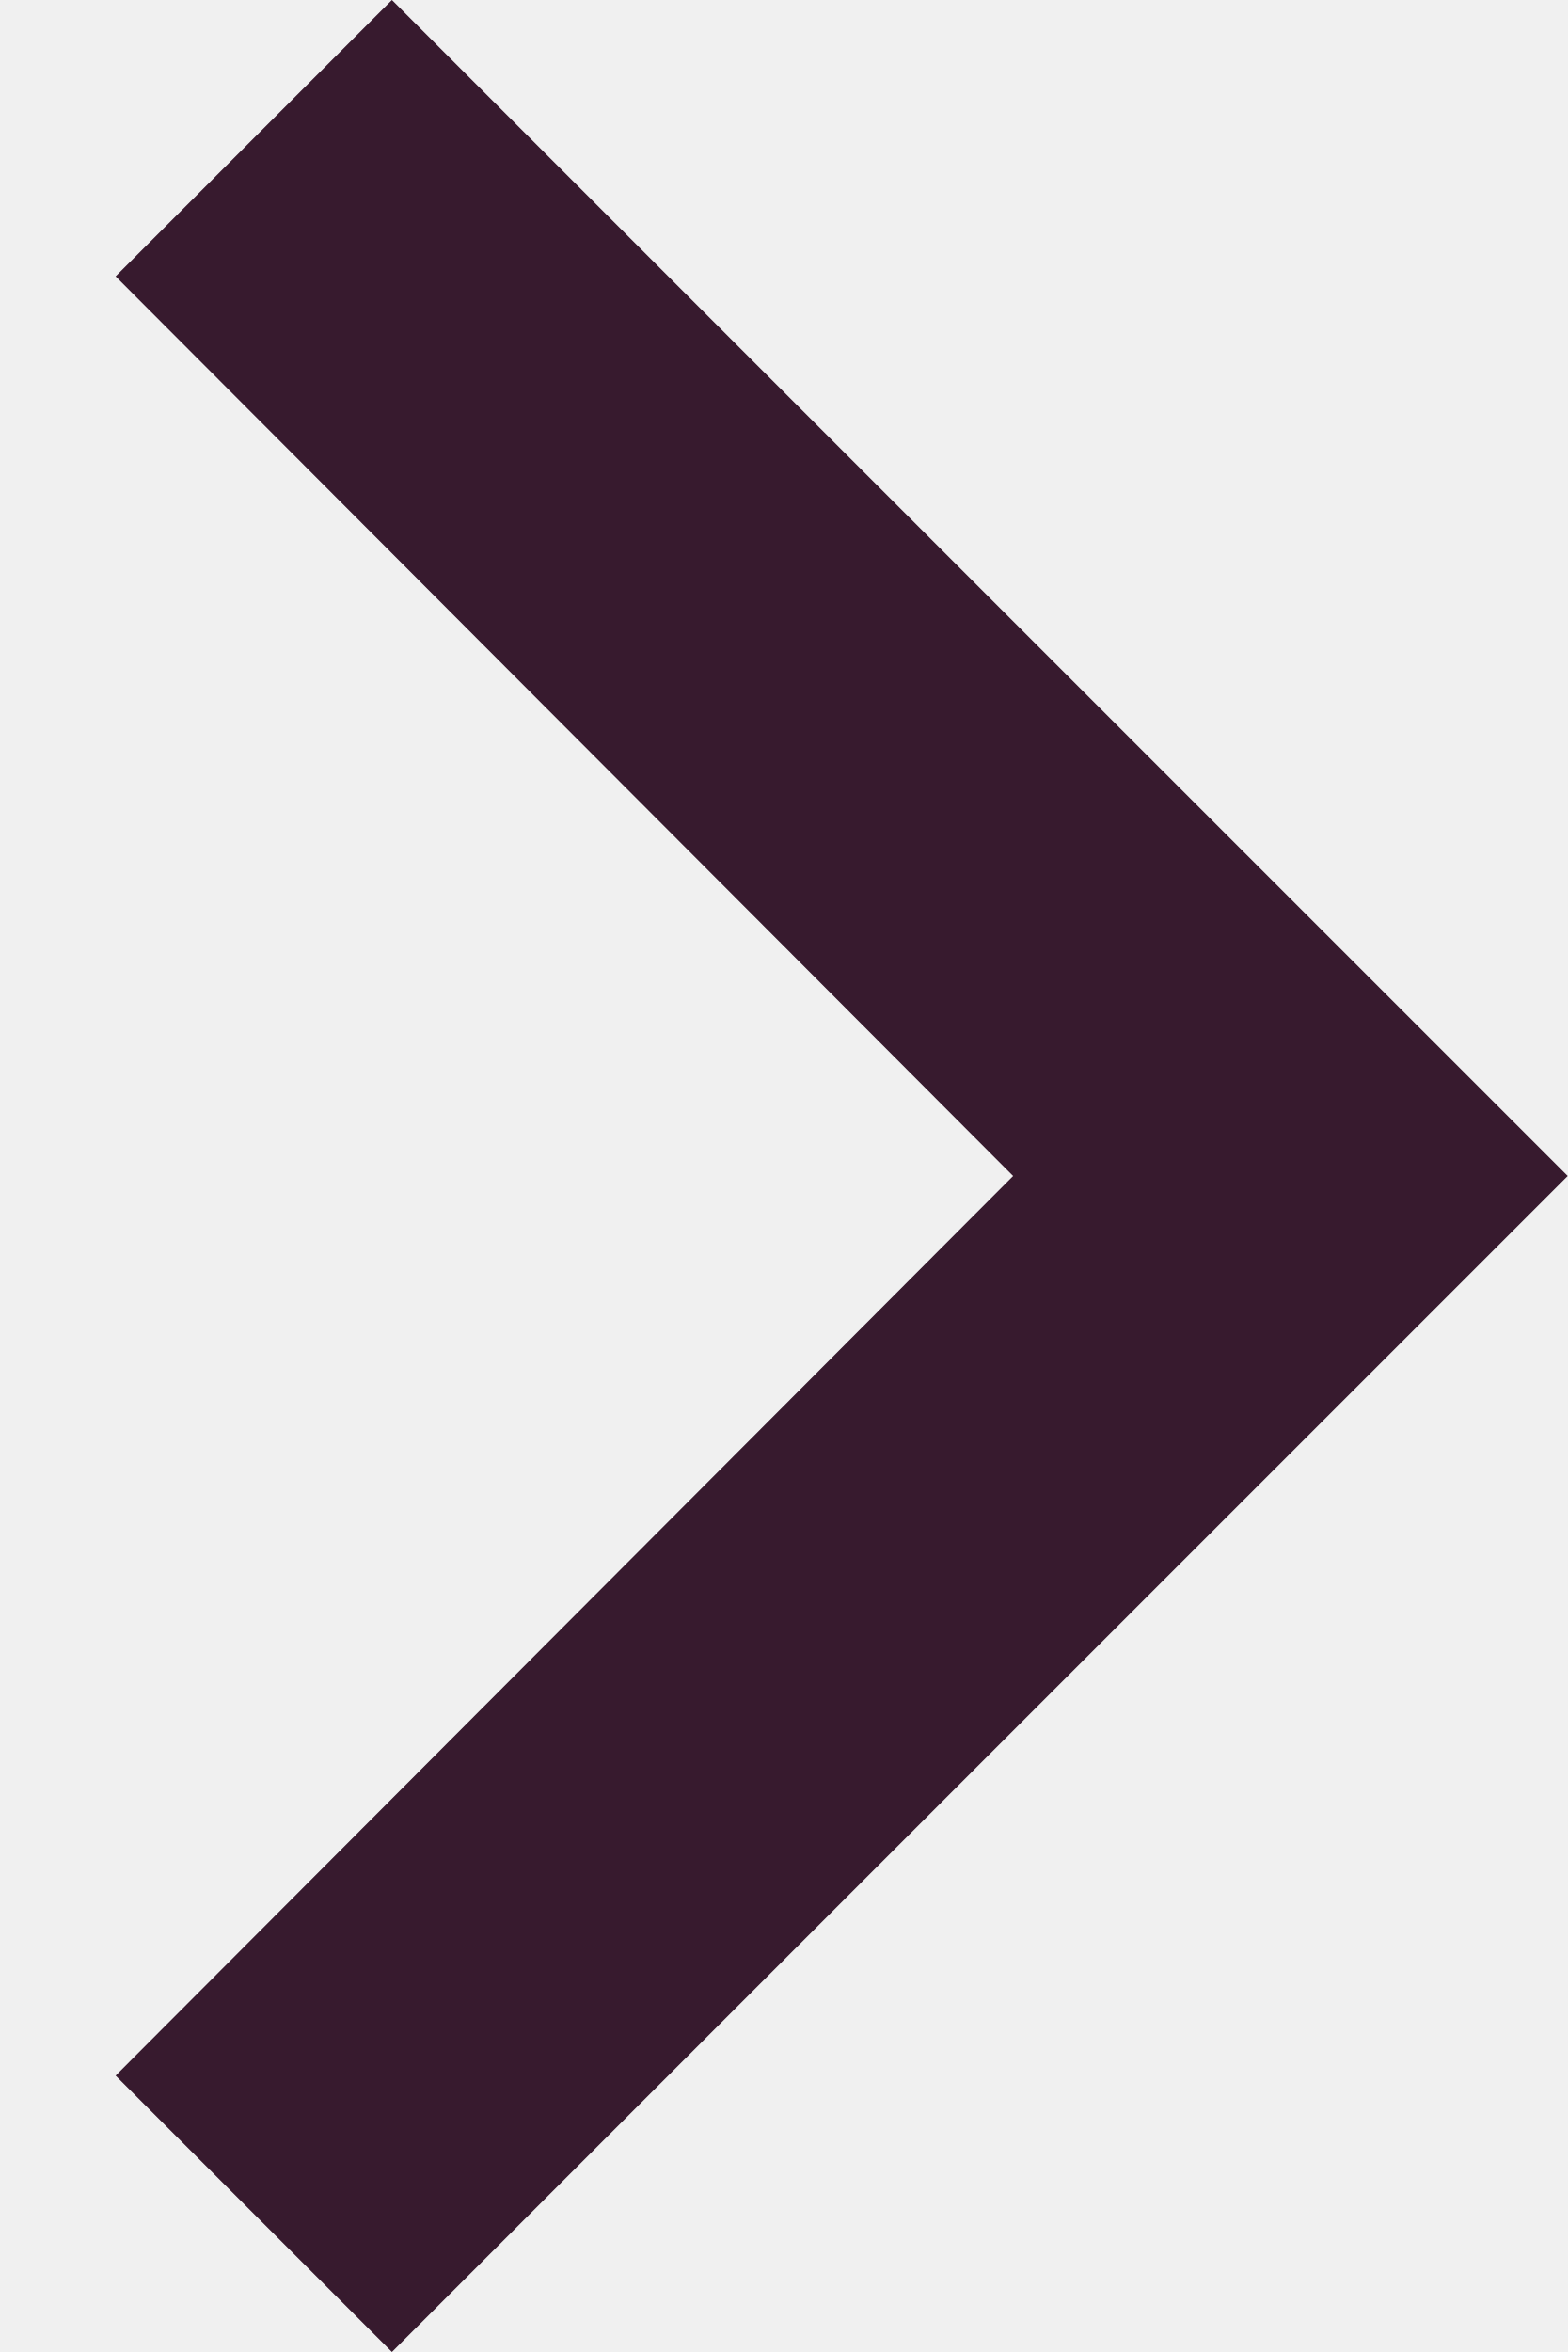
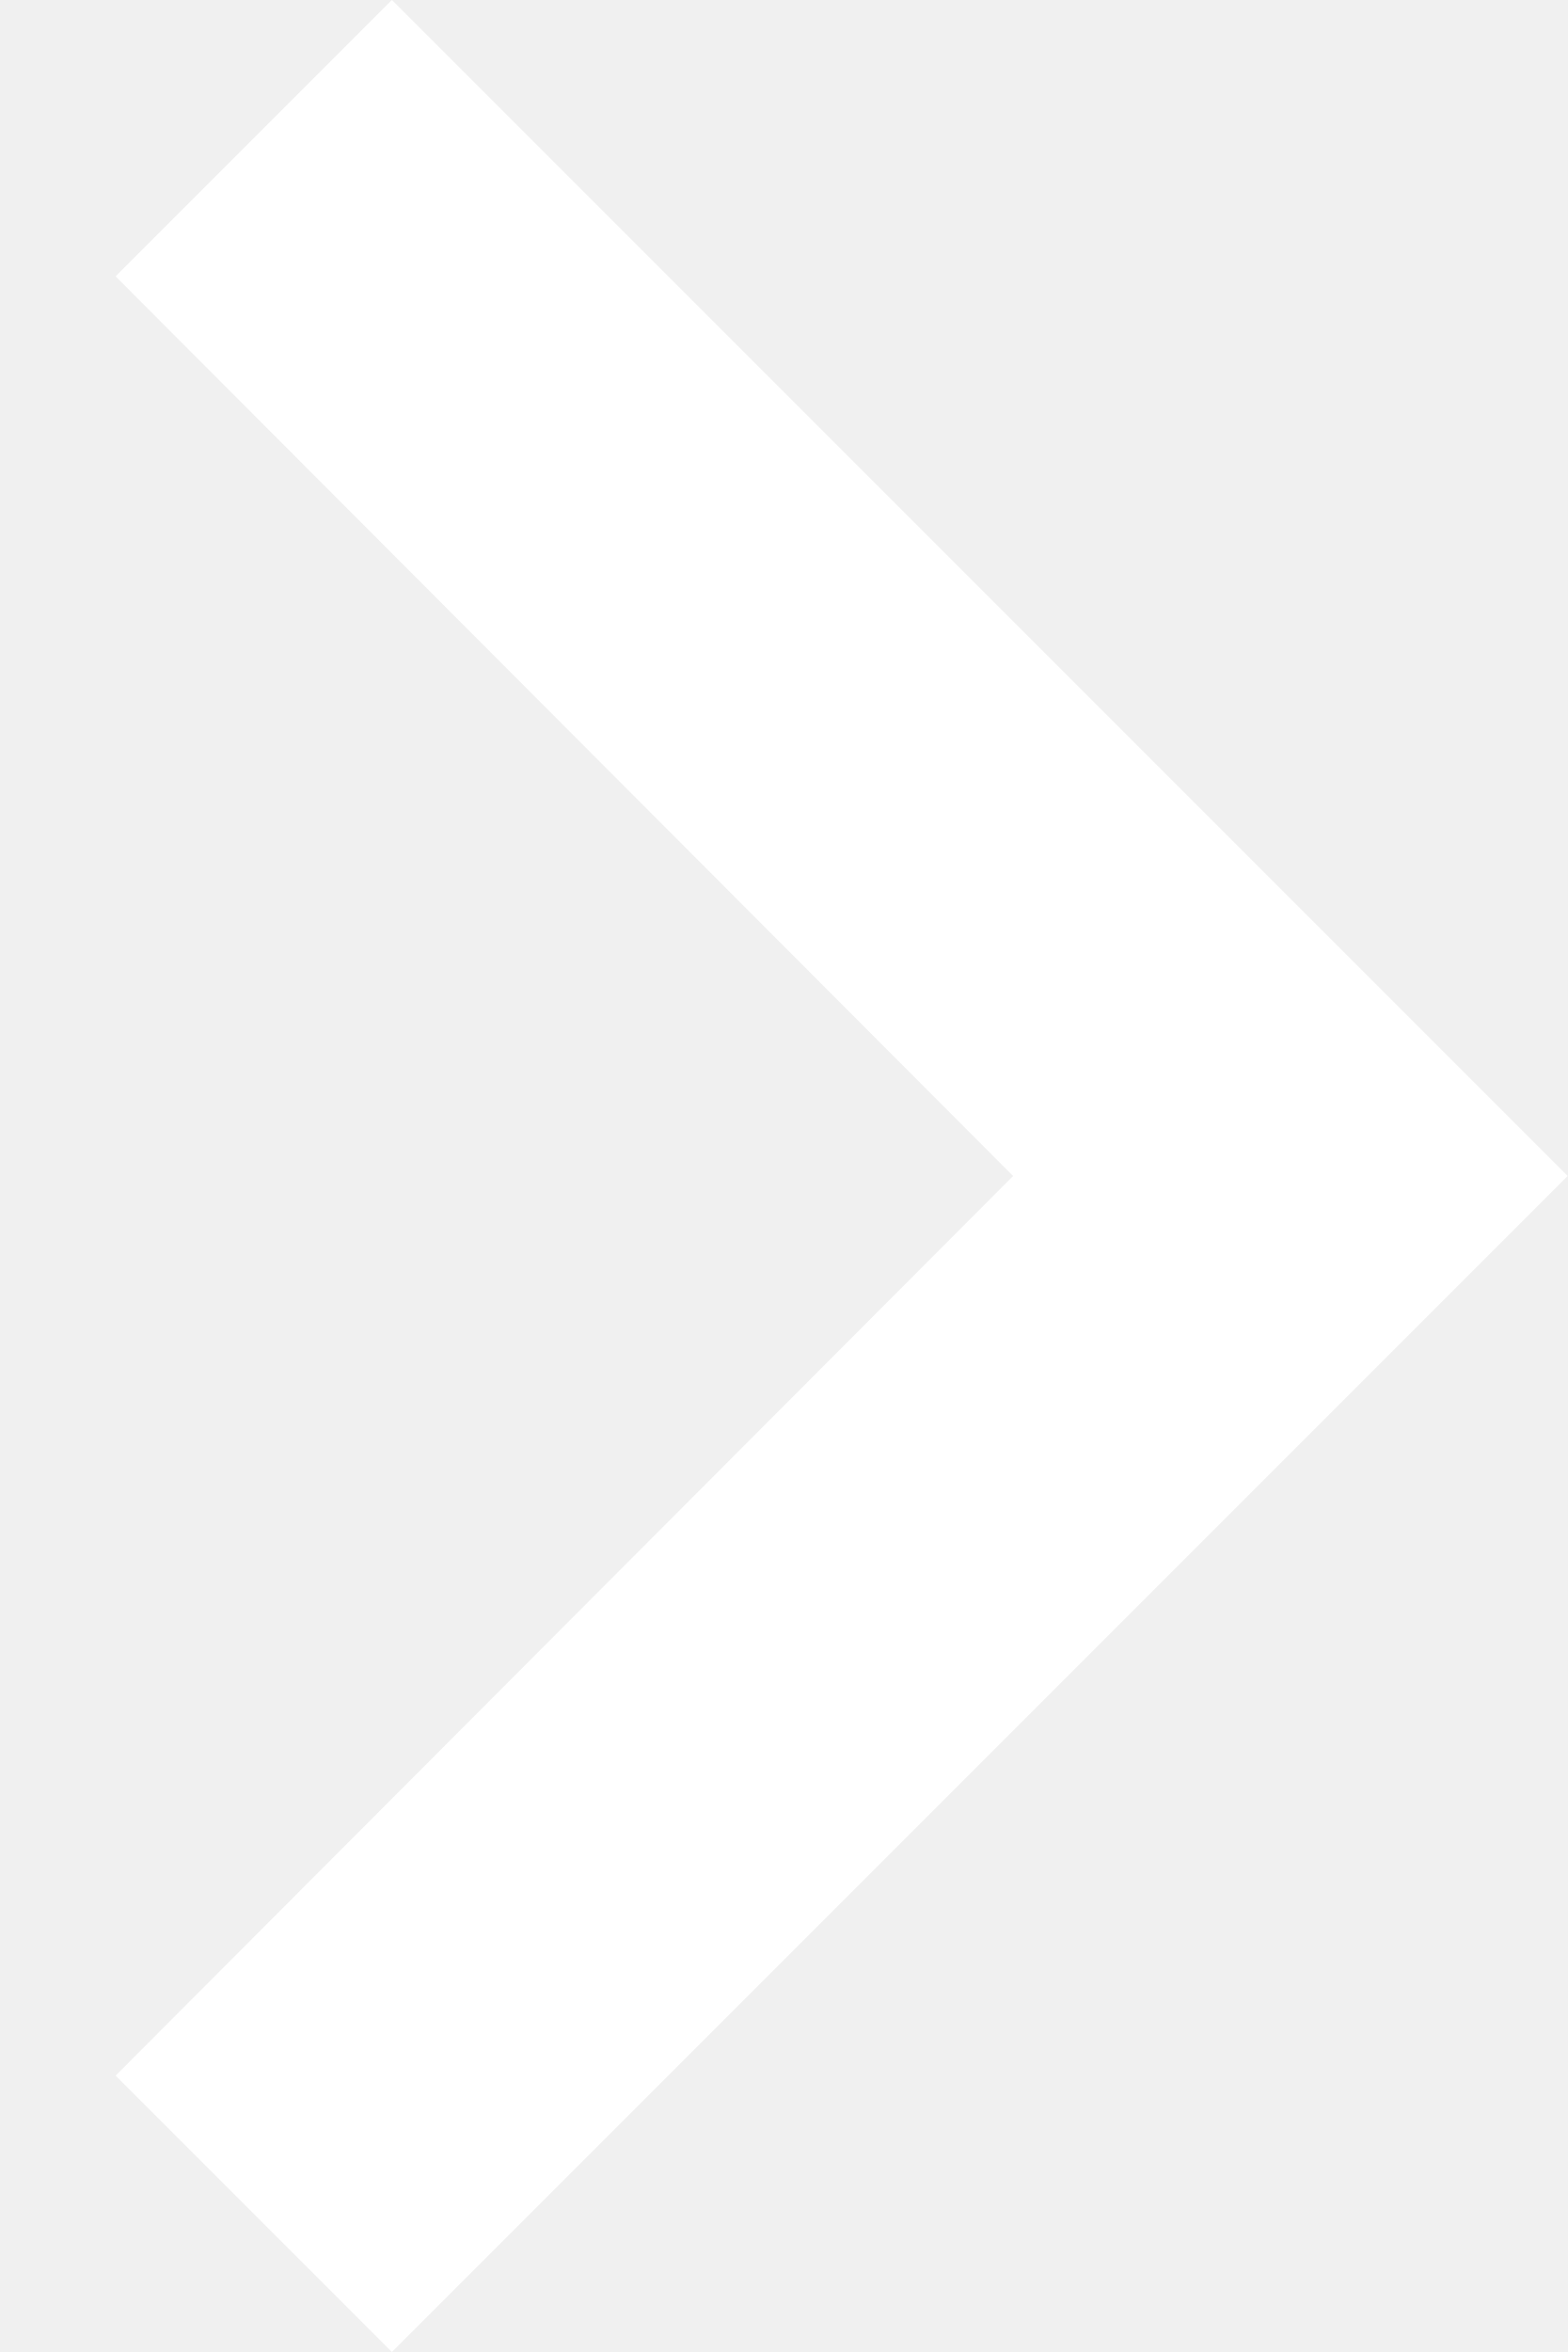
<svg xmlns="http://www.w3.org/2000/svg" width="8" height="12" viewBox="0 0 8 12" fill="none">
-   <path fill-rule="evenodd" clip-rule="evenodd" d="M2 0L0.59 1.41L5.17 6L0.59 10.59L2 12L8 6L2 0Z" fill="#371A2E" />
+   <path fill-rule="evenodd" clip-rule="evenodd" d="M2 0L0.59 1.41L5.17 6L0.59 10.59L2 12L8 6L2 0Z" fill="#fff" />
</svg>
